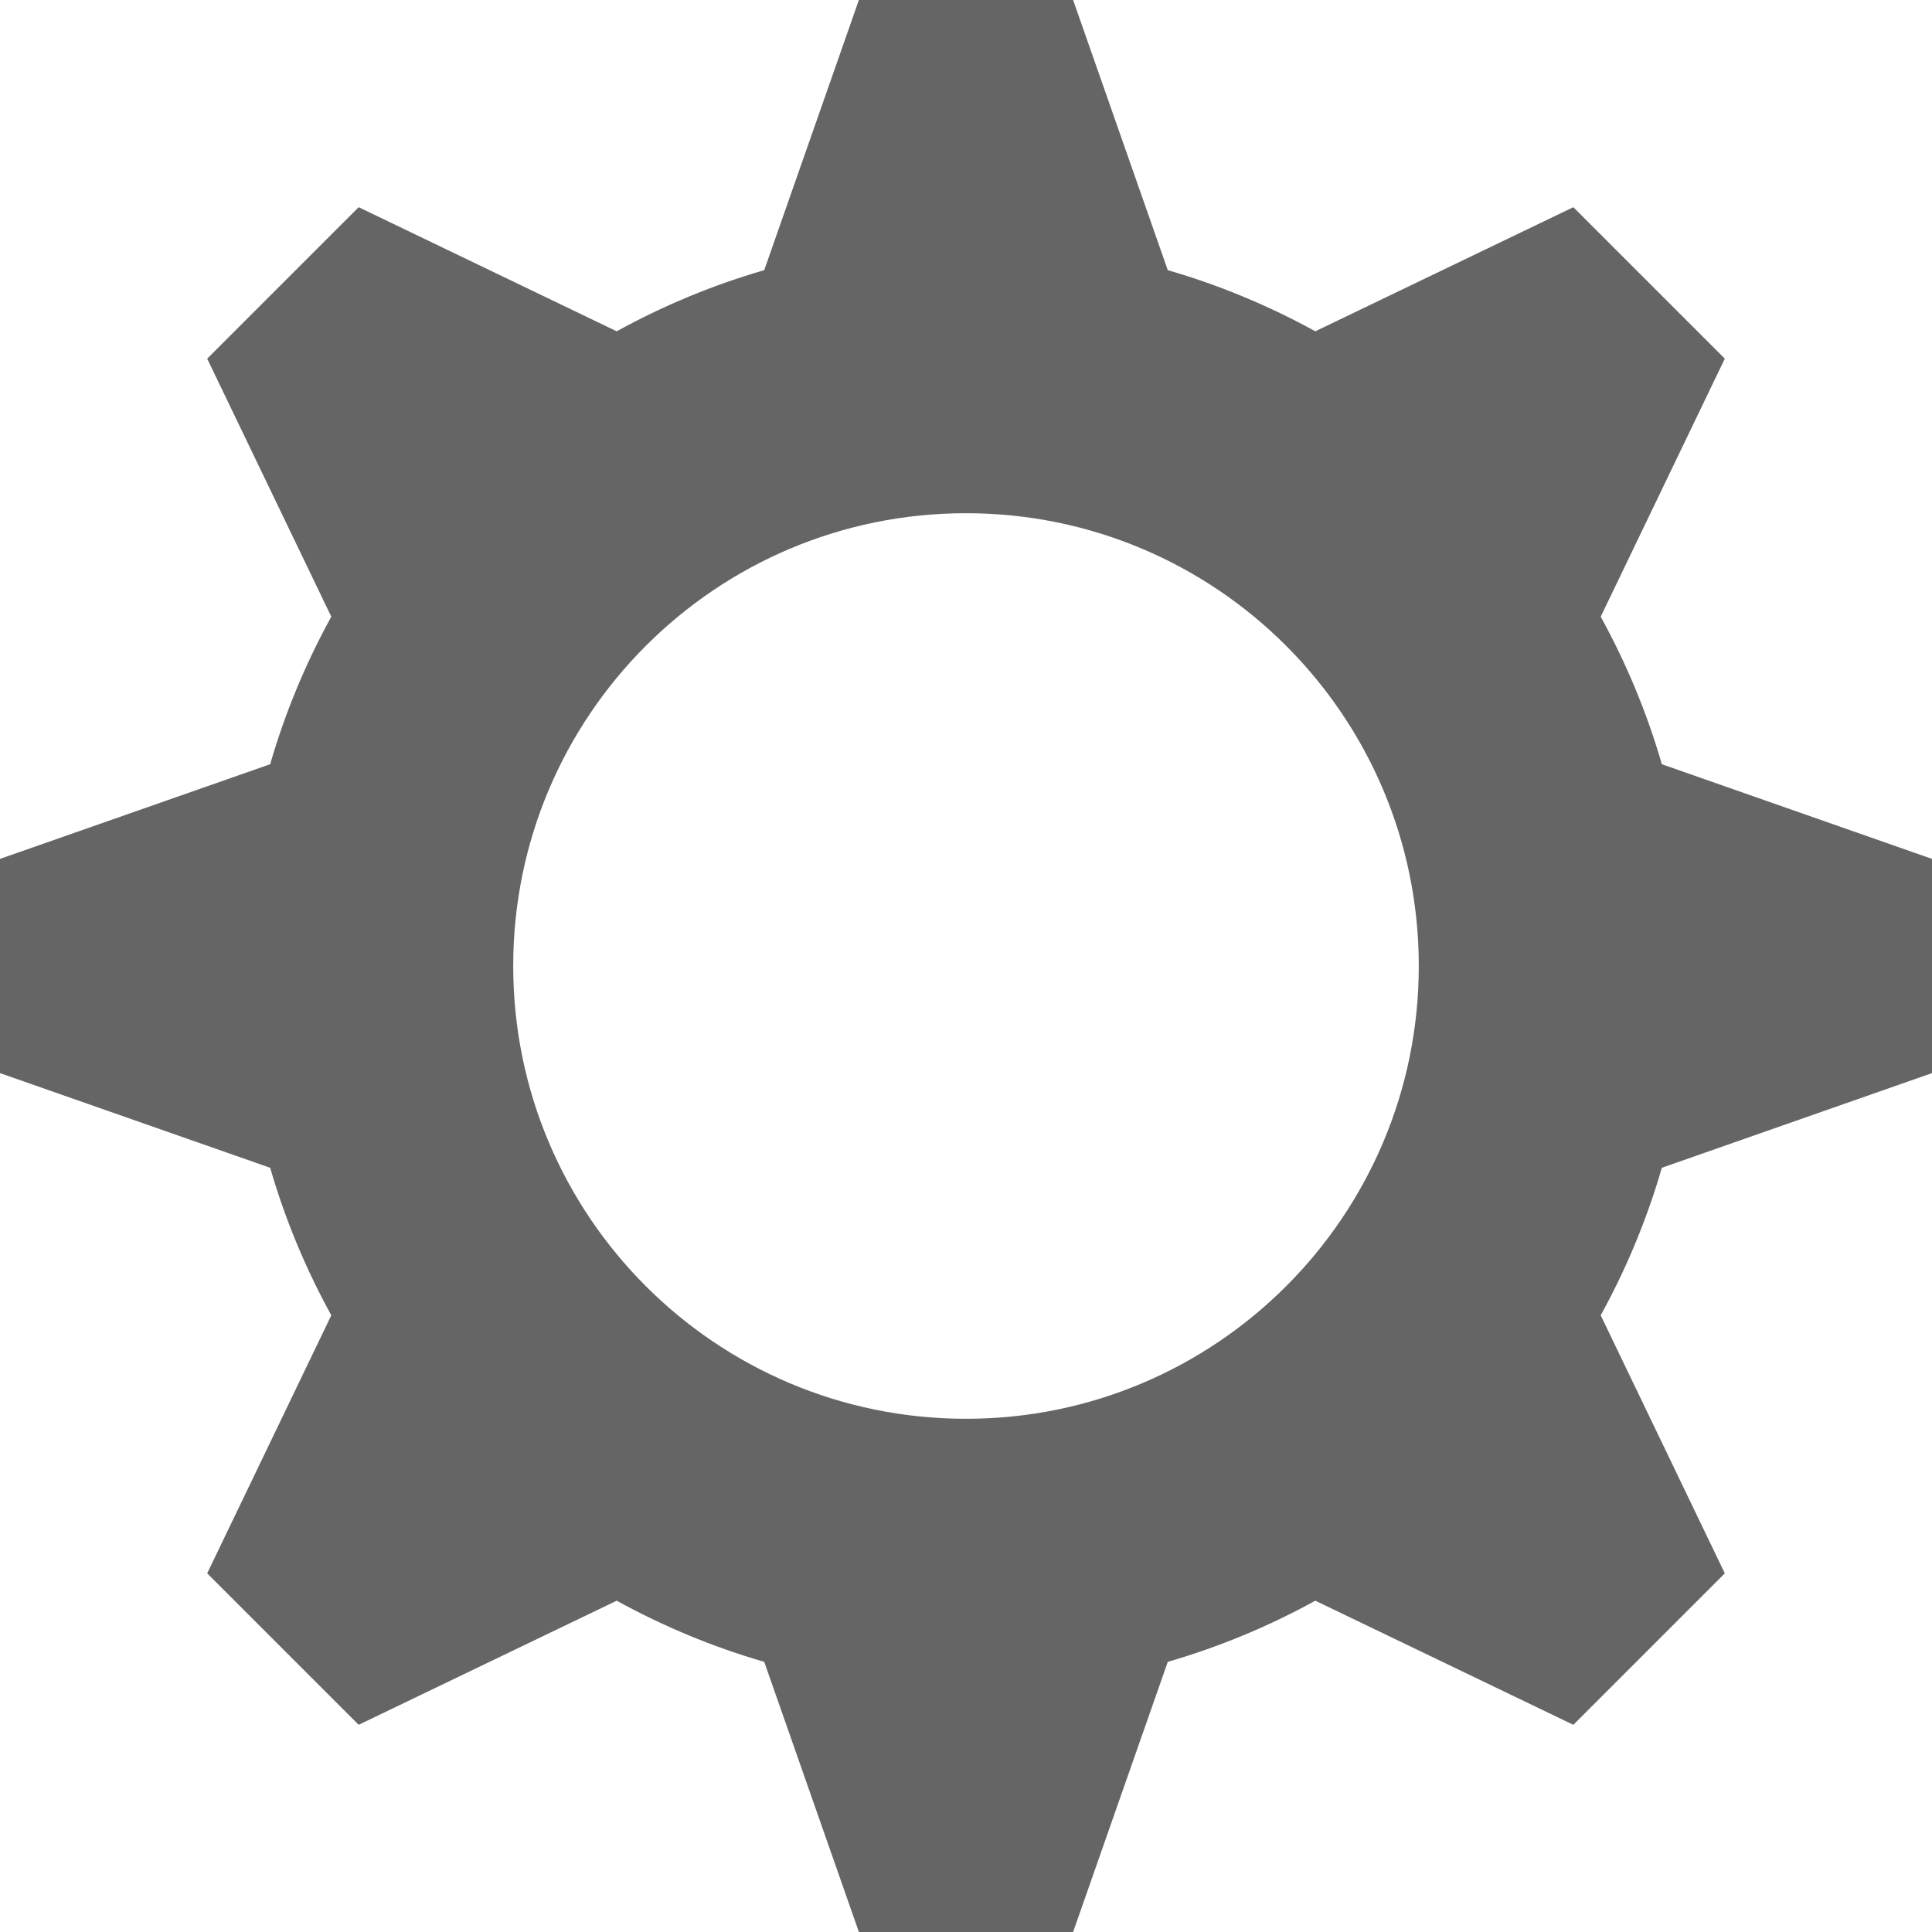
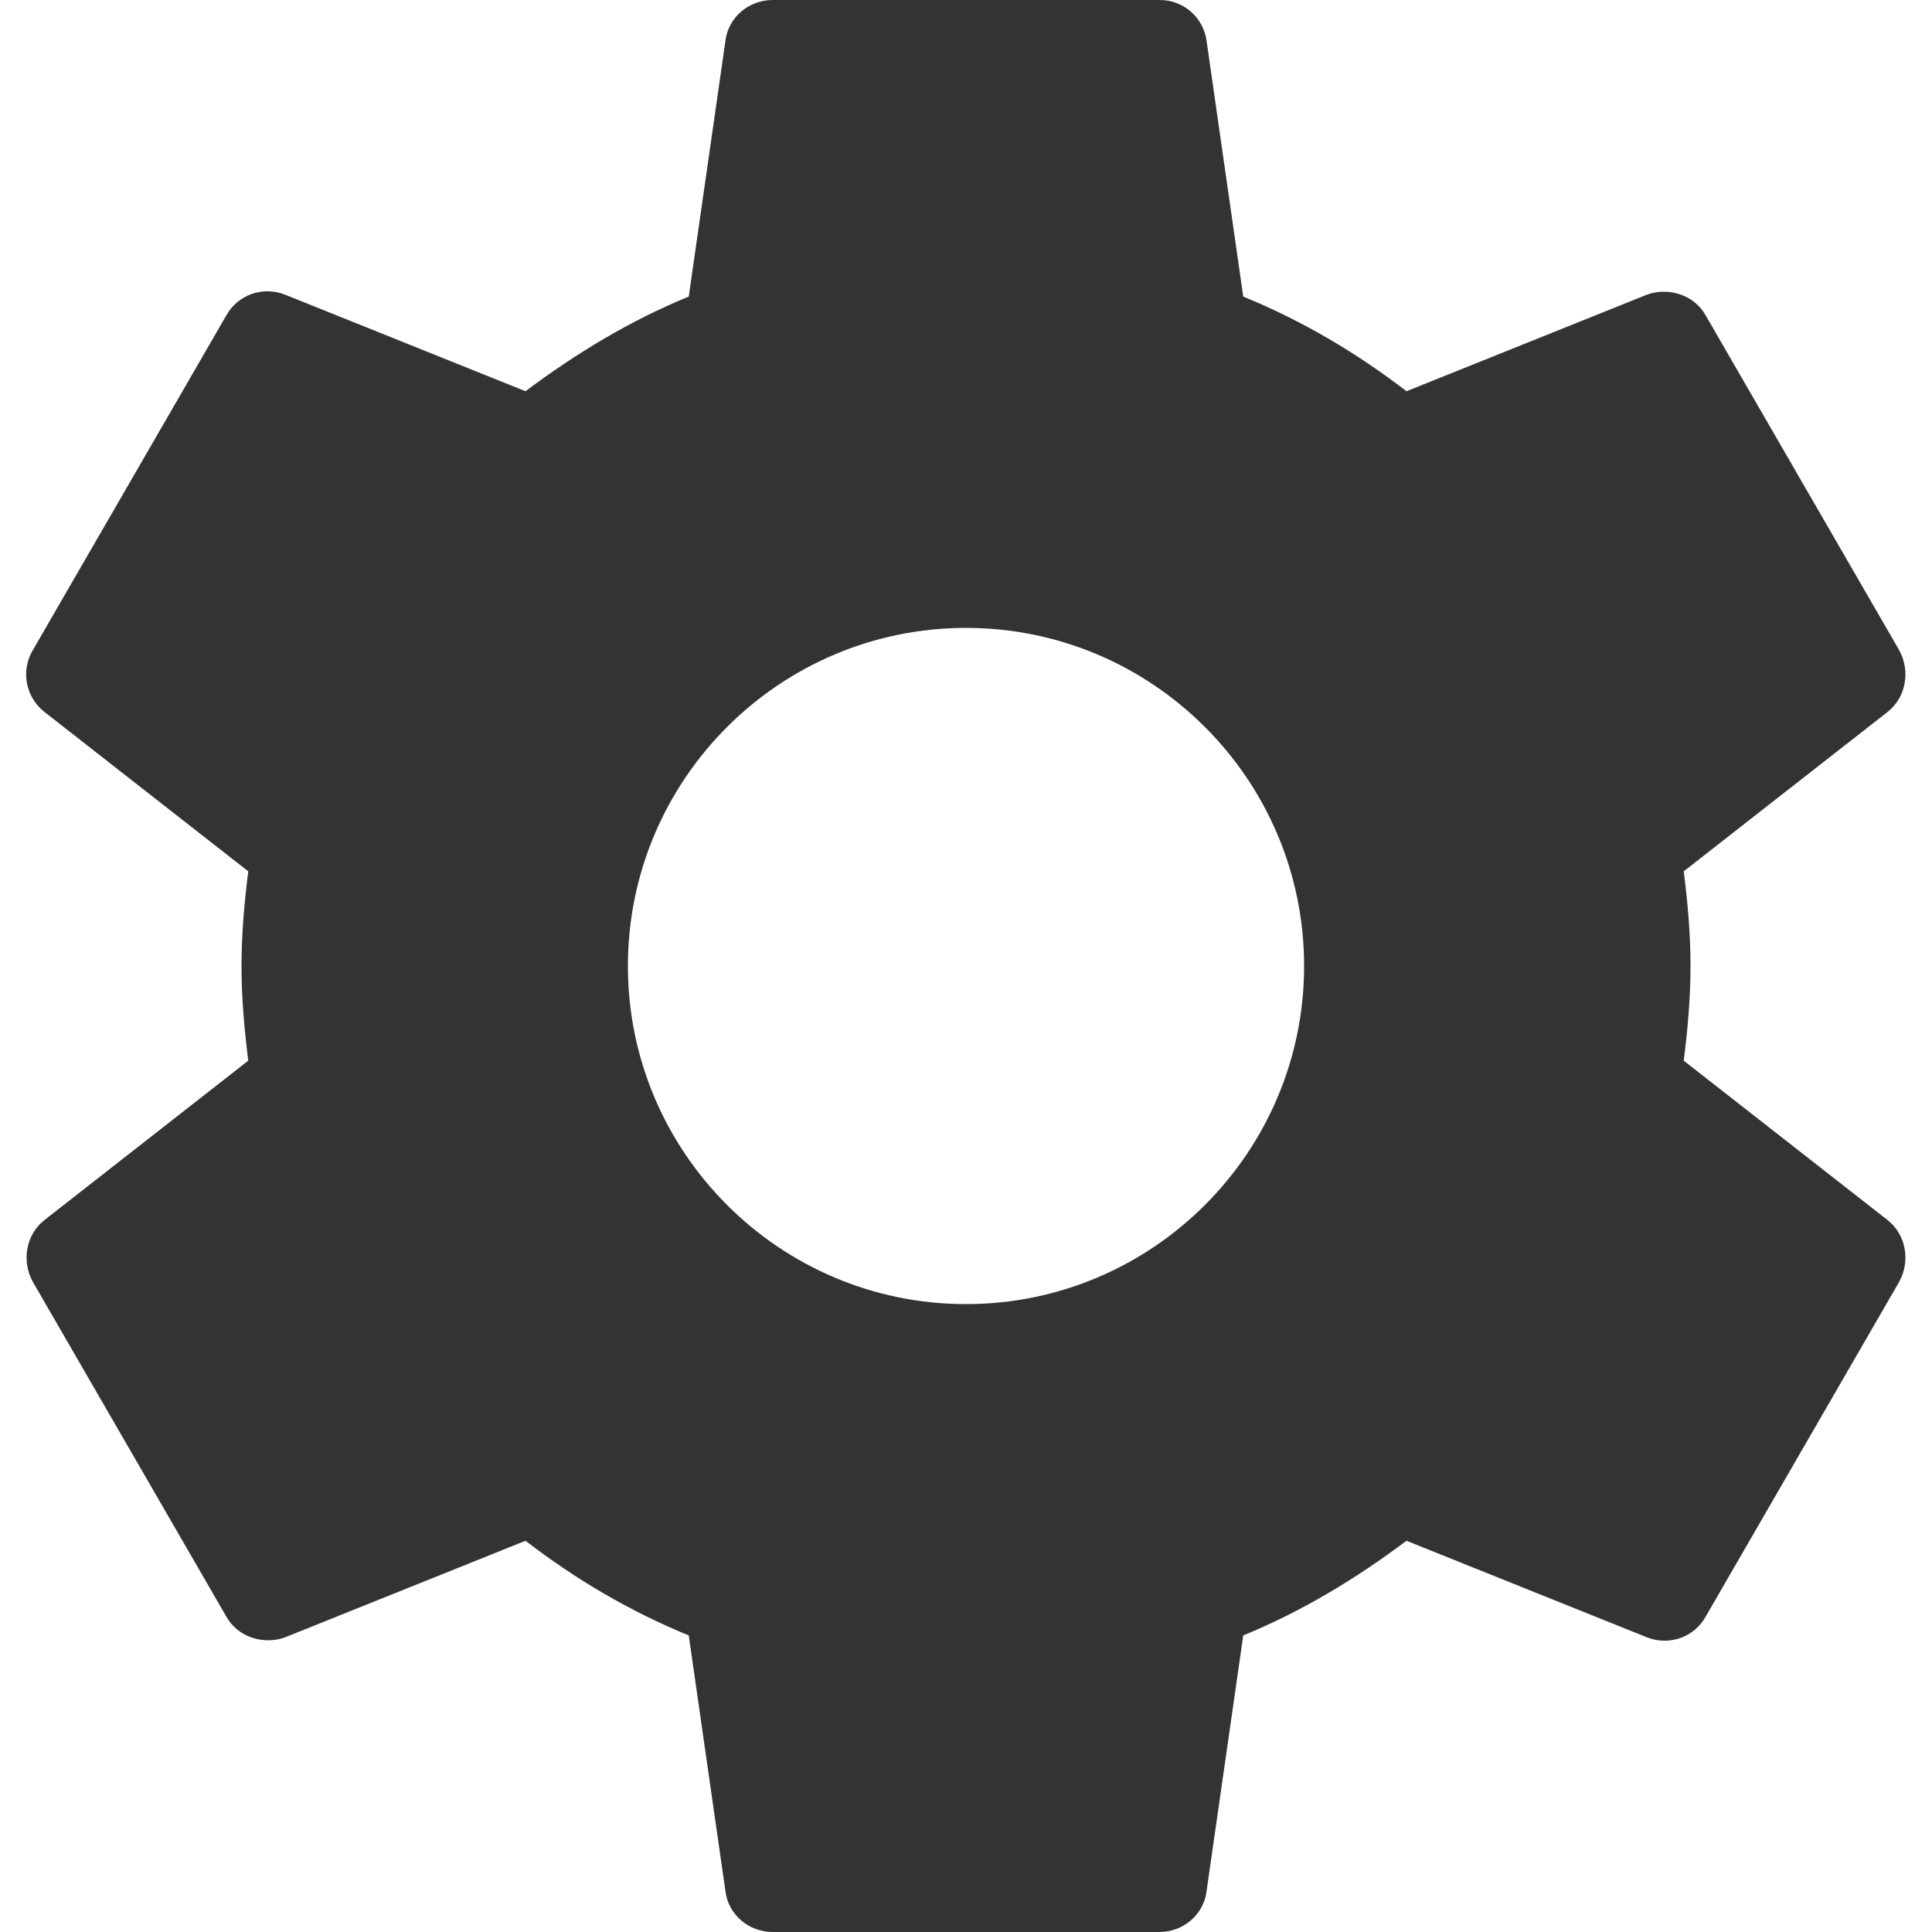
- <svg xmlns="http://www.w3.org/2000/svg" width="25px" height="25px" viewBox="0 0 25 25" version="1.1">
-   <defs />
-   <g id="Page-1" stroke="none" stroke-width="1" fill="none" fill-rule="evenodd">
-     <path d="M11.114,0 L13.886,0 L15.111,3.496 C15.775,3.688 16.415,3.954 17.02,4.287 L20.359,2.681 L22.319,4.641 L20.713,7.98 C21.046,8.585 21.312,9.225 21.504,9.889 L25,11.114 L25,13.886 L21.504,15.111 C21.312,15.775 21.046,16.415 20.713,17.02 L22.319,20.359 L20.359,22.319 L17.02,20.713 C16.415,21.046 15.775,21.312 15.111,21.504 L13.886,25 L11.114,25 L9.889,21.504 C9.225,21.312 8.585,21.046 7.98,20.713 L4.641,22.319 L2.681,20.359 L4.287,17.02 C3.954,16.415 3.688,15.775 3.496,15.111 L0,13.886 L0,11.114 L3.496,9.889 C3.688,9.225 3.954,8.585 4.287,7.98 L2.681,4.641 L4.641,2.681 L7.98,4.287 C8.585,3.954 9.225,3.688 9.889,3.496 L11.114,0 Z M12.5,6.641 C9.264,6.641 6.641,9.264 6.641,12.5 C6.641,15.736 9.264,18.359 12.5,18.359 C15.736,18.359 18.359,15.736 18.359,12.5 C18.359,9.264 15.736,6.641 12.5,6.641 Z" id="options" fill="#656565" />
-   </g>
+ <svg xmlns="http://www.w3.org/2000/svg" xmlns:xlink="http://www.w3.org/1999/xlink" width="20" height="20">
+   <use xlink:href="#path0_fill" transform="translate(.27)" fill="#333" />
+   <defs>
+     <path id="path0_fill" d="M17.16 10.98c.04-.32.07-.64.07-.98 0-.34-.03-.66-.07-.98l2.11-1.65c.19-.15.24-.42.12-.64l-2-3.46c-.12-.22-.39-.3-.61-.22l-2.49 1c-.52-.4-1.08-.73-1.69-.98L12.22.42a.488.488 0 0 0-.49-.42h-4c-.25 0-.46.18-.49.42l-.38 2.65c-.61.25-1.17.59-1.69.98l-2.49-1c-.23-.09-.49 0-.61.22l-2 3.46c-.13.22-.07.49.12.64L2.3 9.02c-.04.32-.07.65-.07.98 0 .33.03.66.07.98L.19 12.63c-.19.15-.24.42-.12.64l2 3.46c.12.22.39.3.61.22l2.49-1c.52.4 1.08.73 1.69.98l.38 2.65c.03.24.24.42.49.42h4c.25 0 .46-.18.49-.42l.38-2.65c.61-.25 1.17-.59 1.69-.98l2.49 1c.23.09.49 0 .61-.22l2-3.46c.12-.22.07-.49-.12-.64l-2.11-1.65zM9.73 13.5c-1.93 0-3.5-1.57-3.5-3.5s1.57-3.5 3.5-3.5 3.5 1.57 3.5 3.5-1.57 3.5-3.5 3.5z" />
+   </defs>
</svg>
